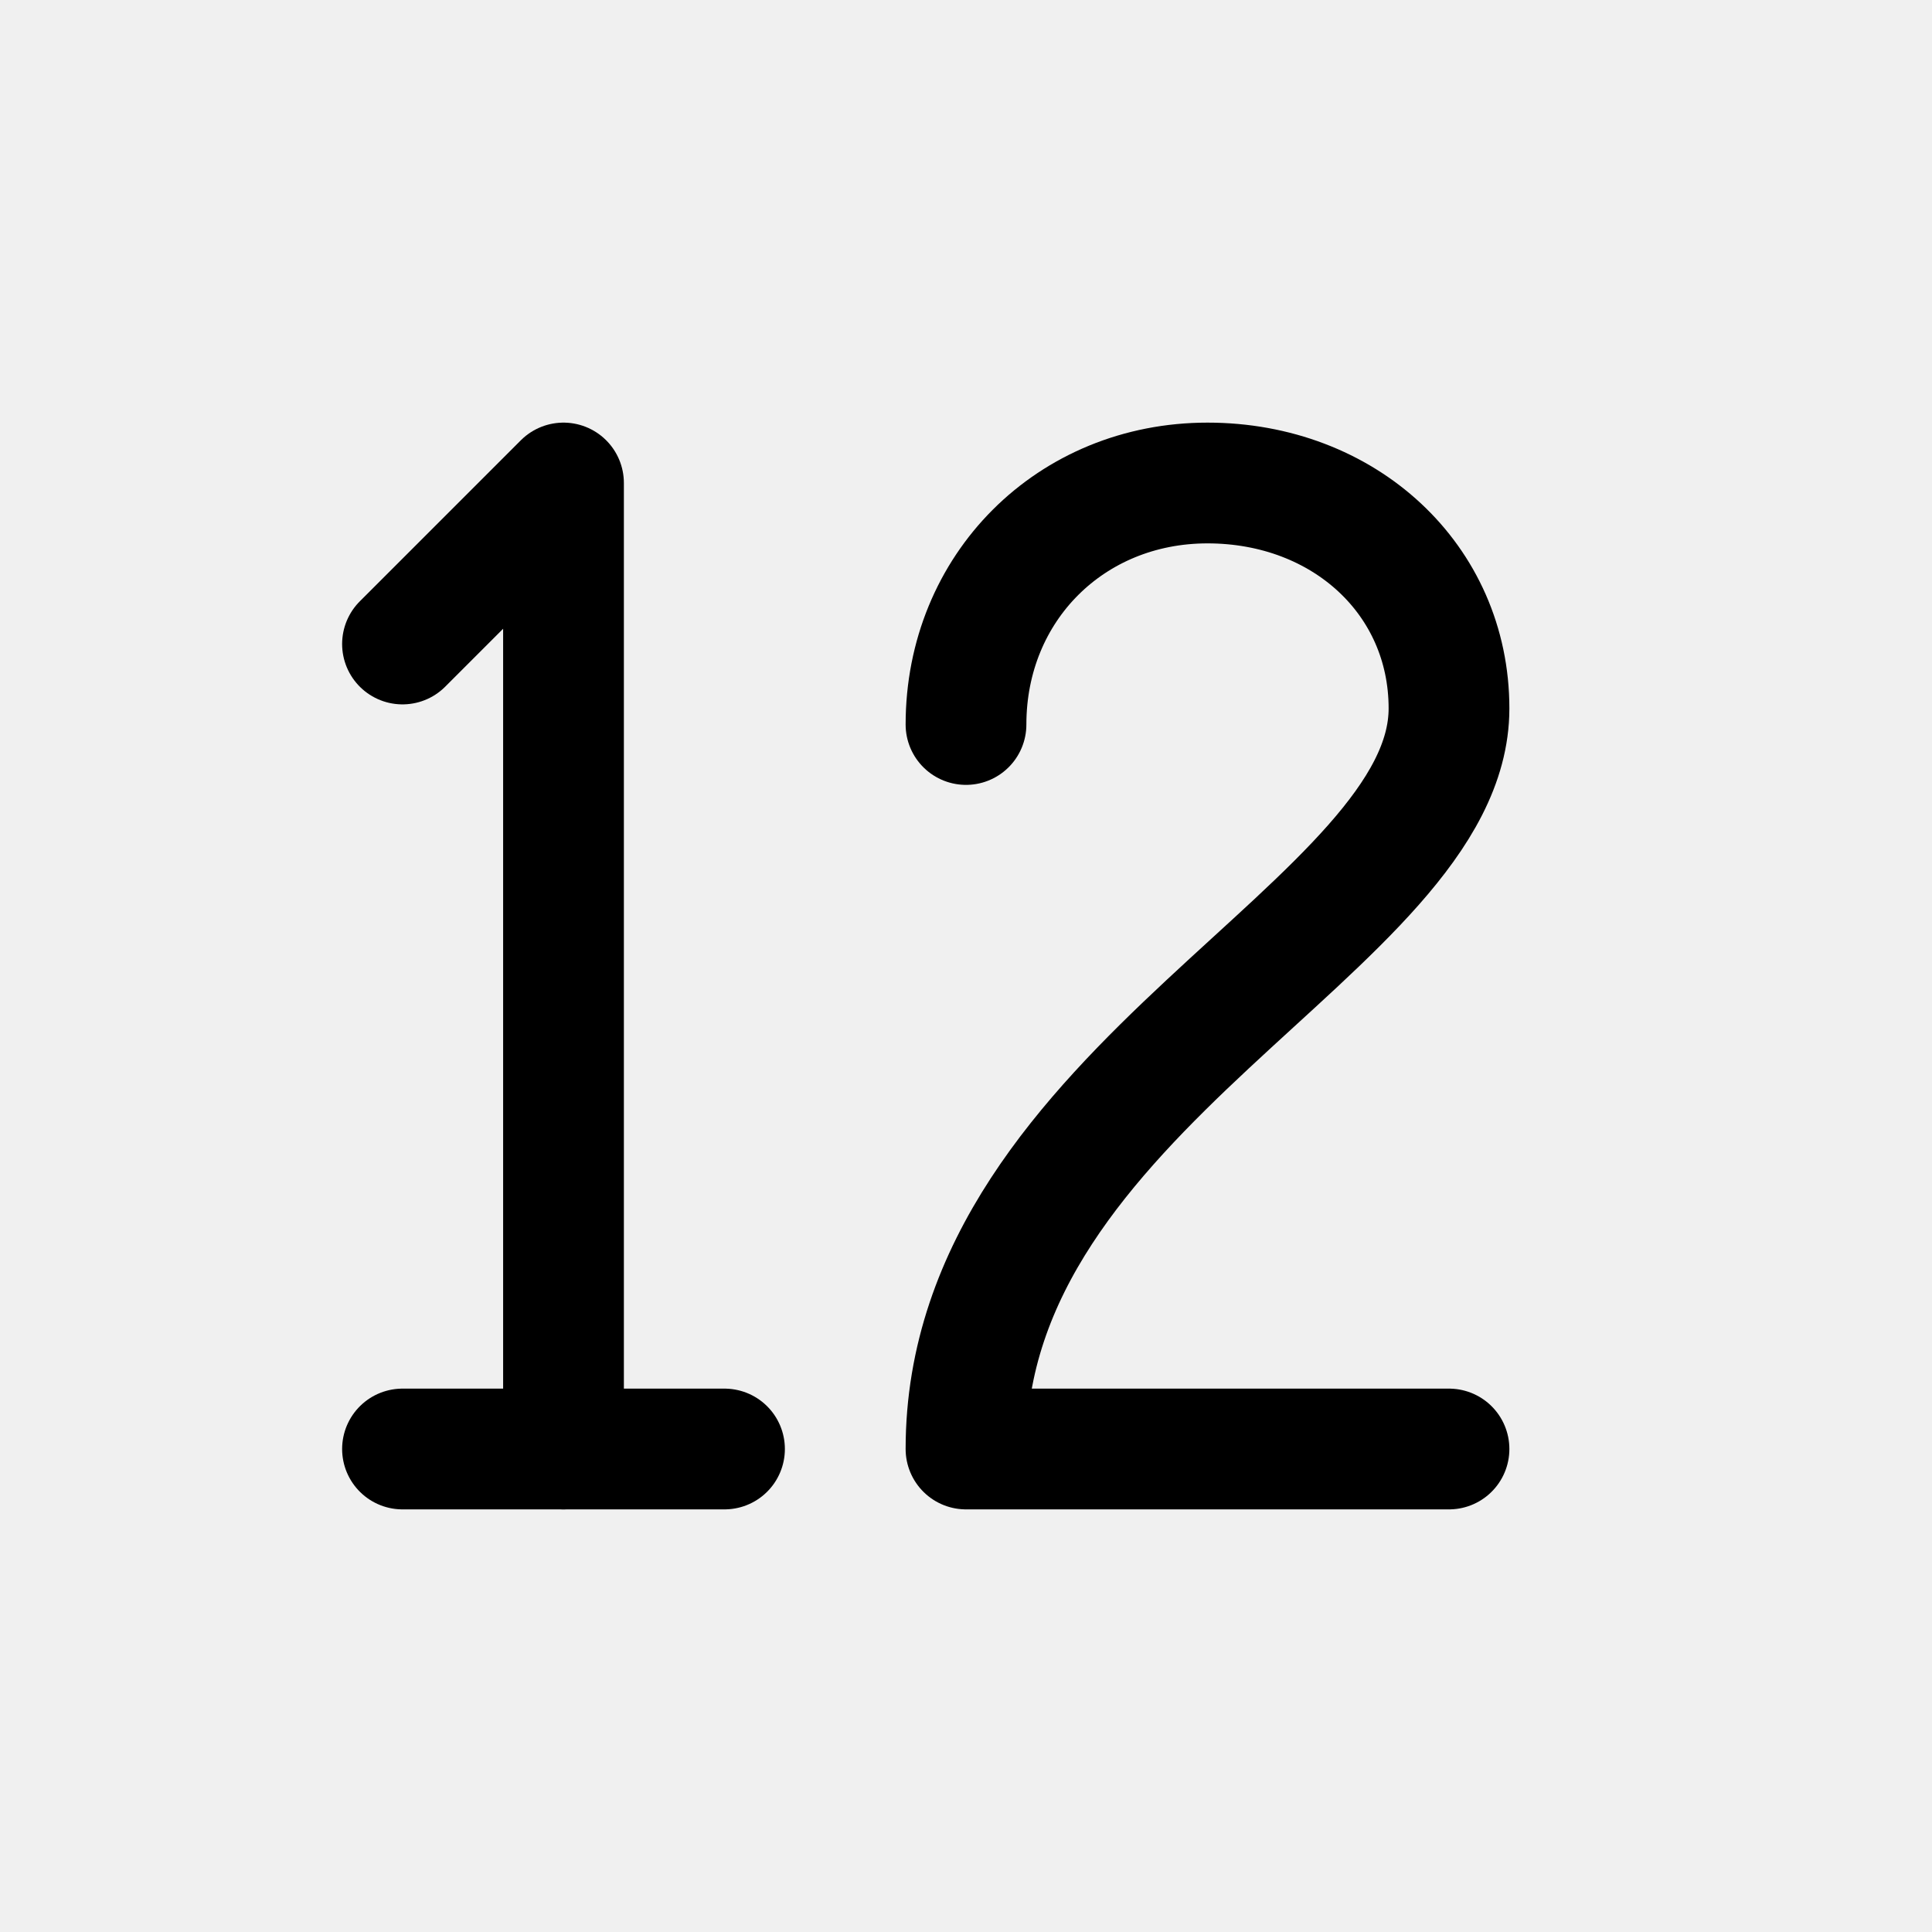
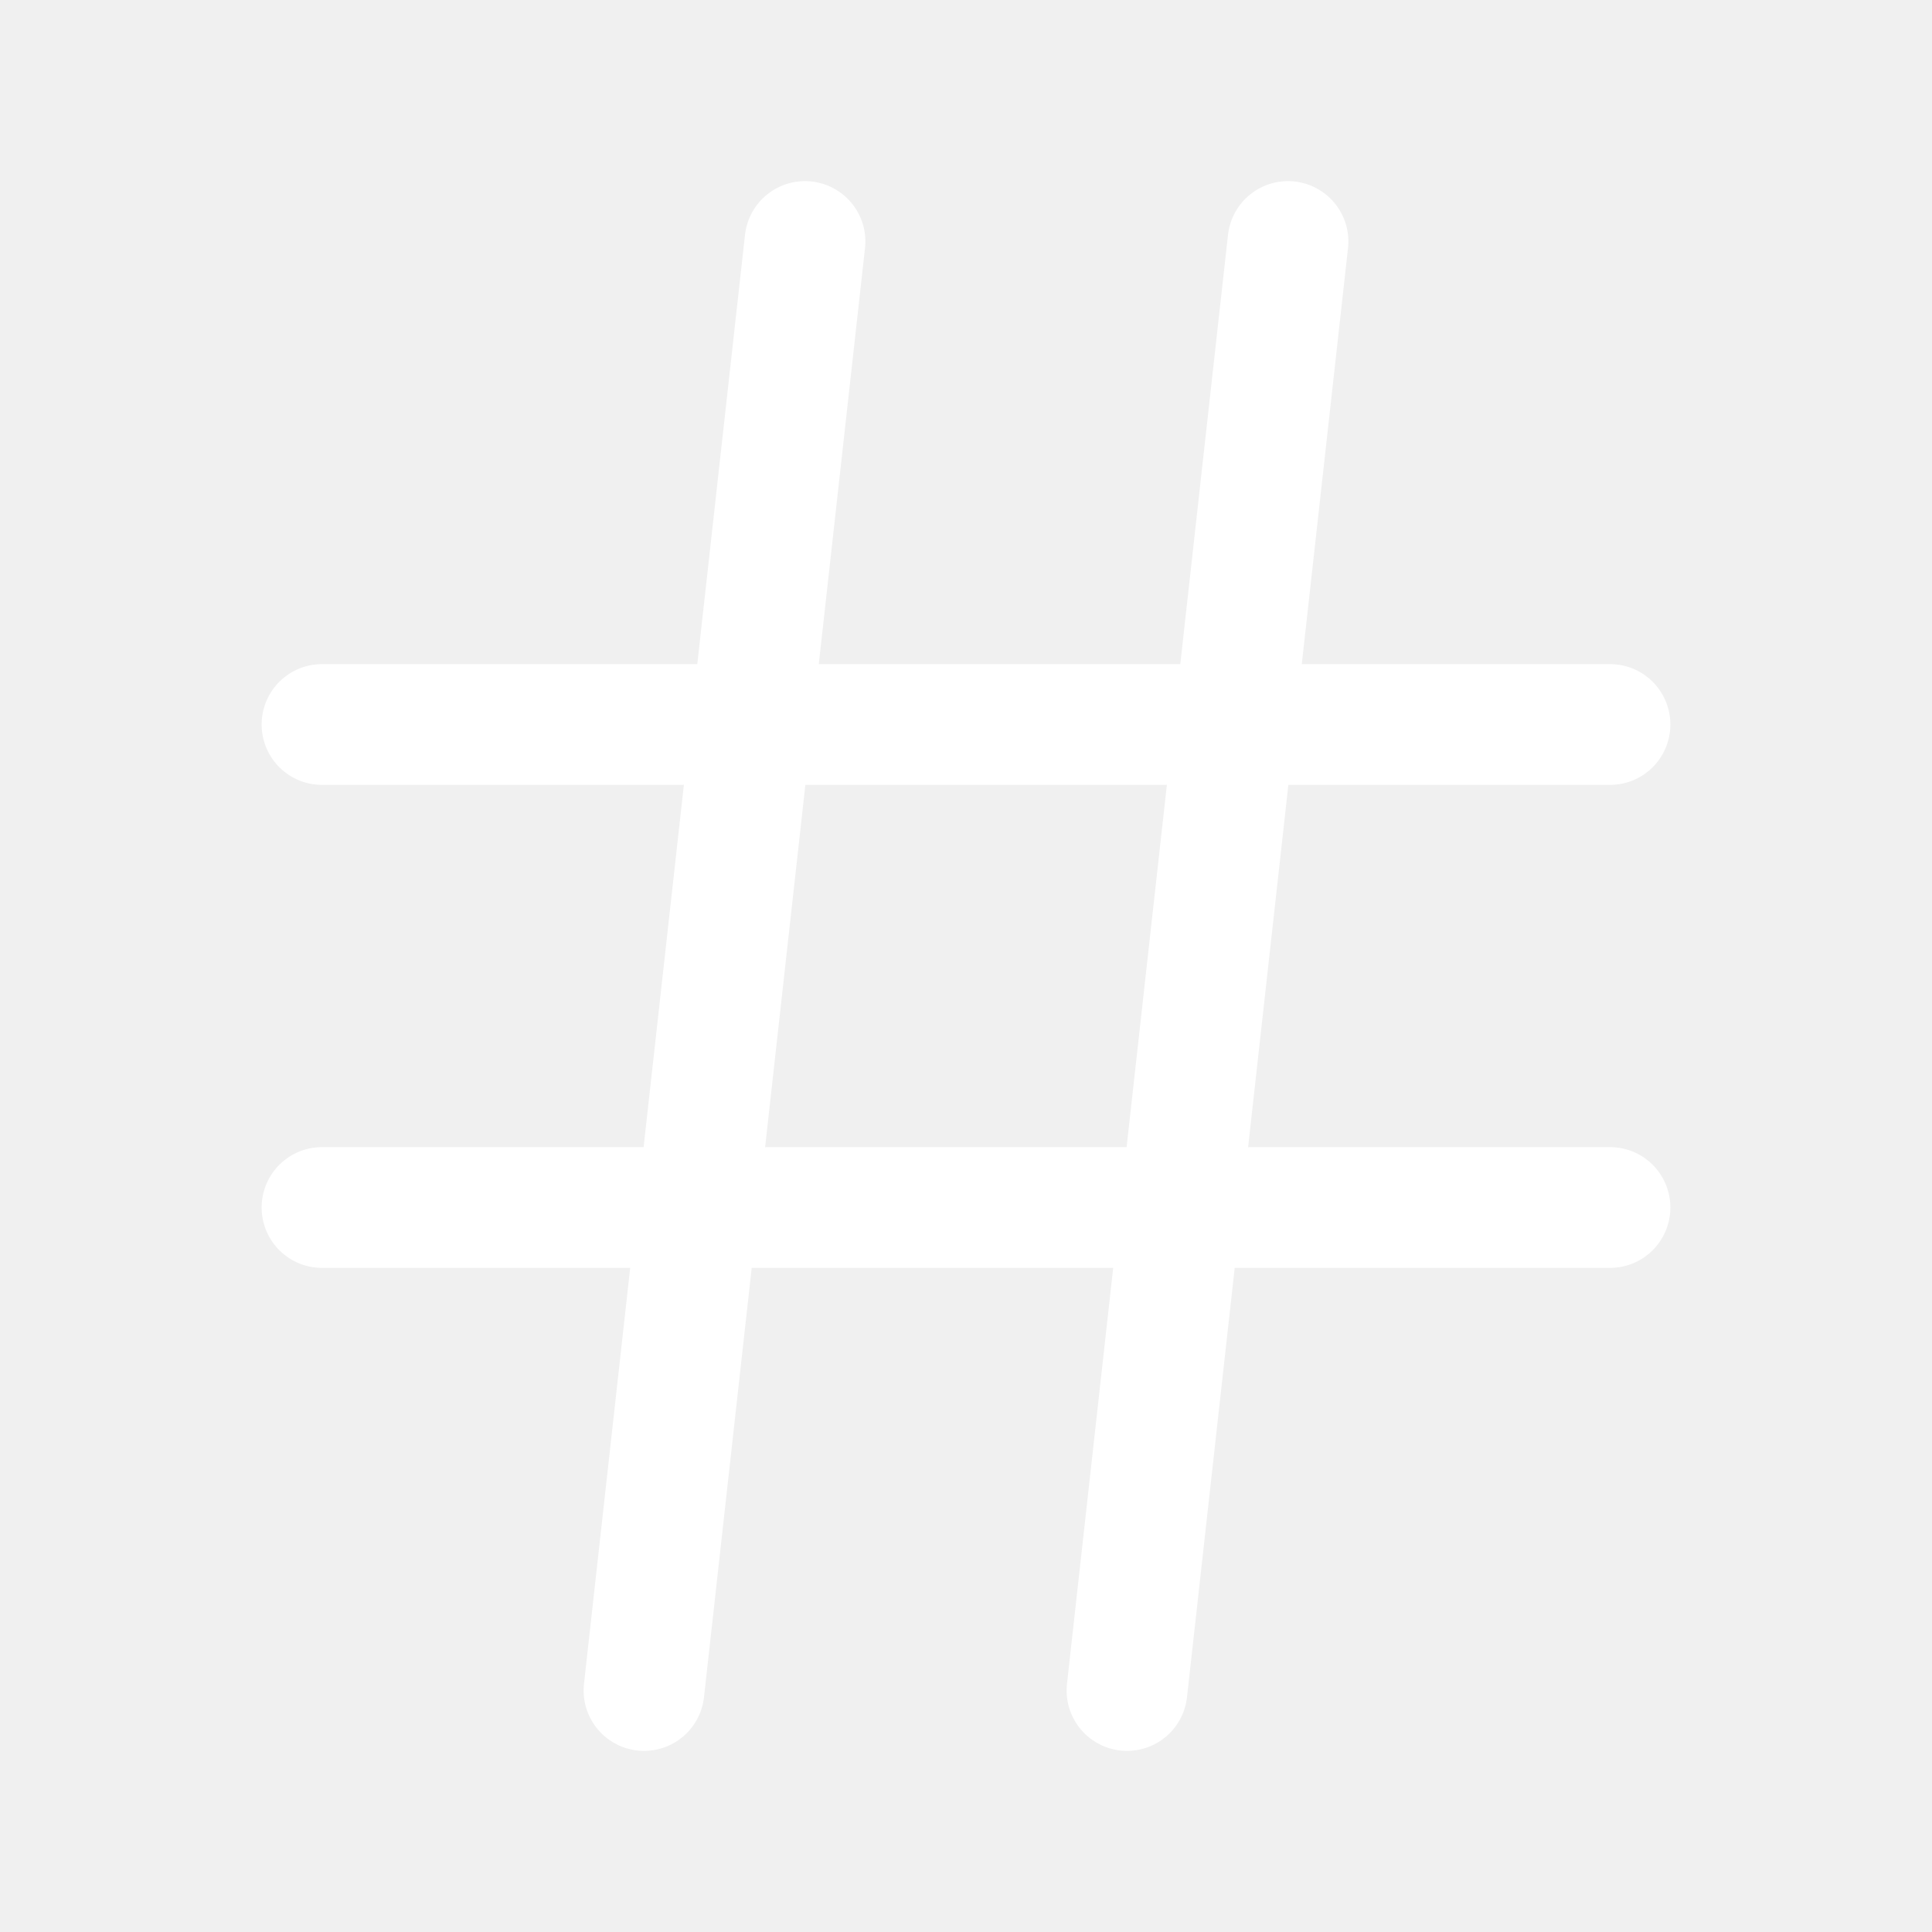
- <svg xmlns="http://www.w3.org/2000/svg" viewBox="0 0 24 24" fill="none" stroke="currentColor" stroke-width="1.5" stroke-linecap="round" stroke-linejoin="round">
-   <path d="M5 8 L7 6 V18" />
-   <path d="M5 18 H9" />
-   <path d="M12 9 C12 7.3 13.3 6 15 6 C16.7 6 18 7.2 18 8.8 C18 11.5 12 13.5 12 18 H18" />
+ <svg xmlns="http://www.w3.org/2000/svg" width="24" height="24" viewBox="0 0 24 24" fill="none">
+   <path d="M10 3L8 21M16 3L14 21" stroke="white" stroke-width="1.5" stroke-linecap="round" stroke-linejoin="round" />
+   <path d="M4 9L20 9M4 15L20 15" stroke="white" stroke-width="1.5" stroke-linecap="round" stroke-linejoin="round" />
</svg>
